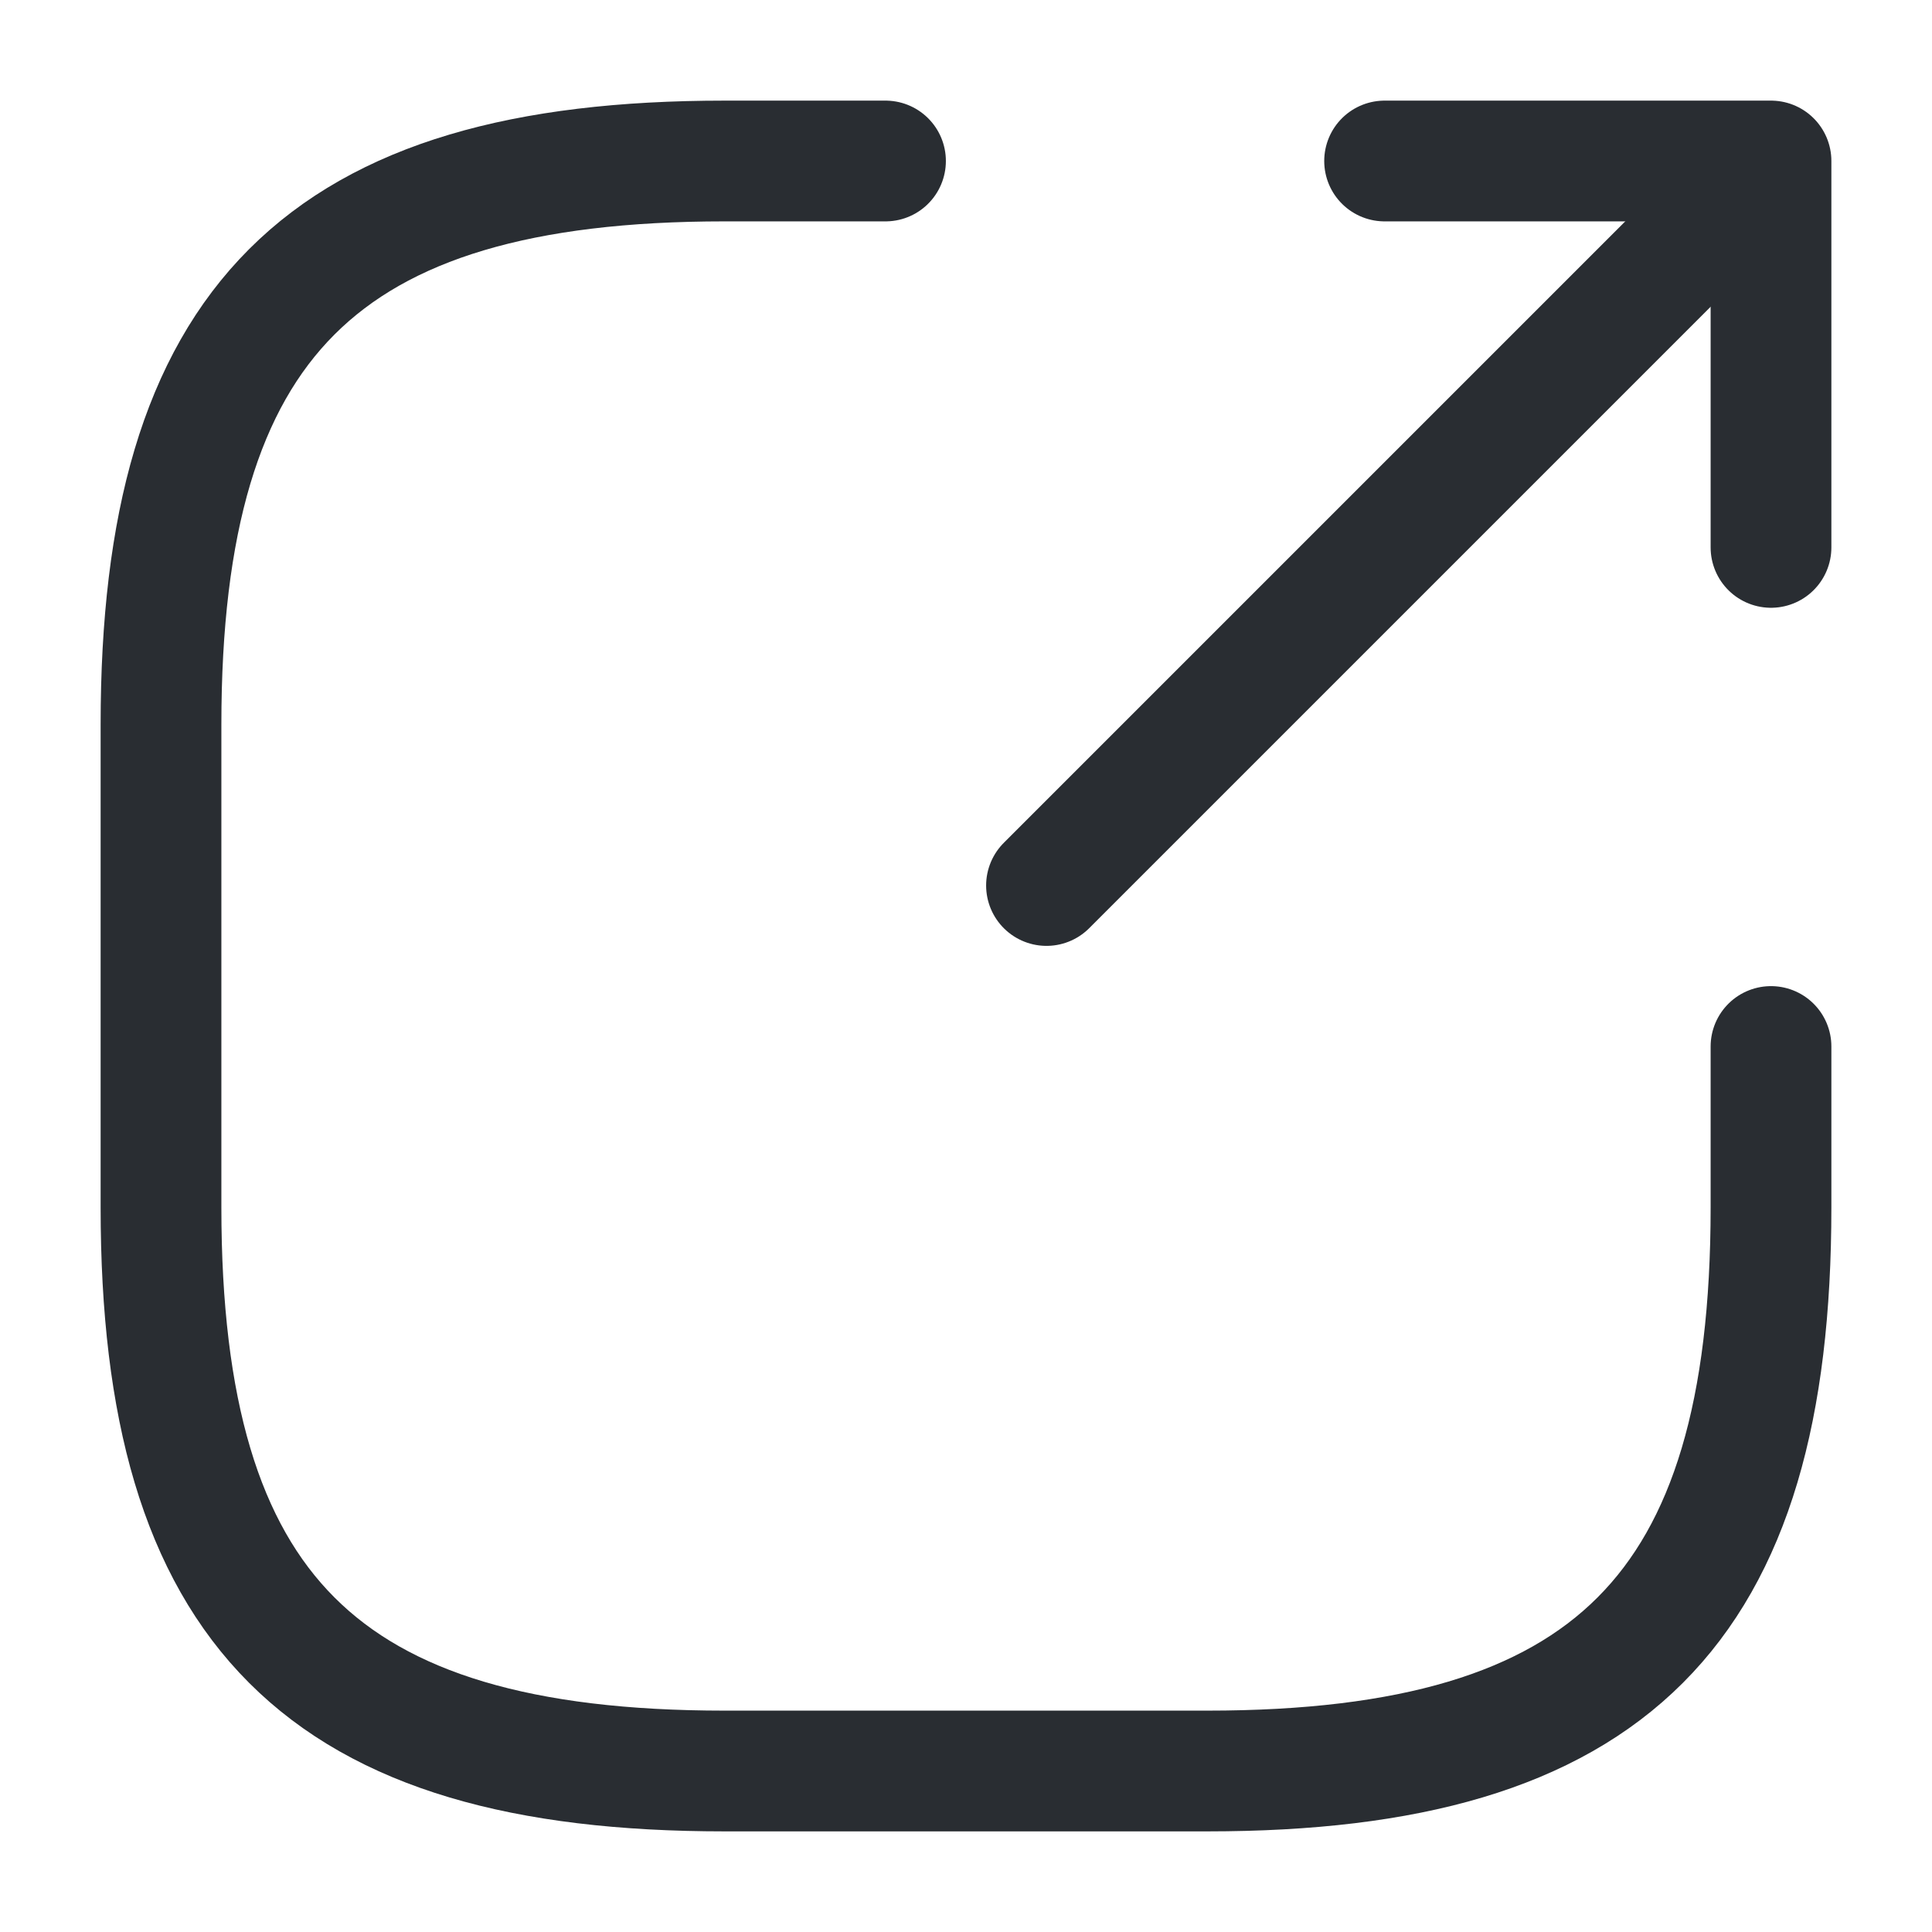
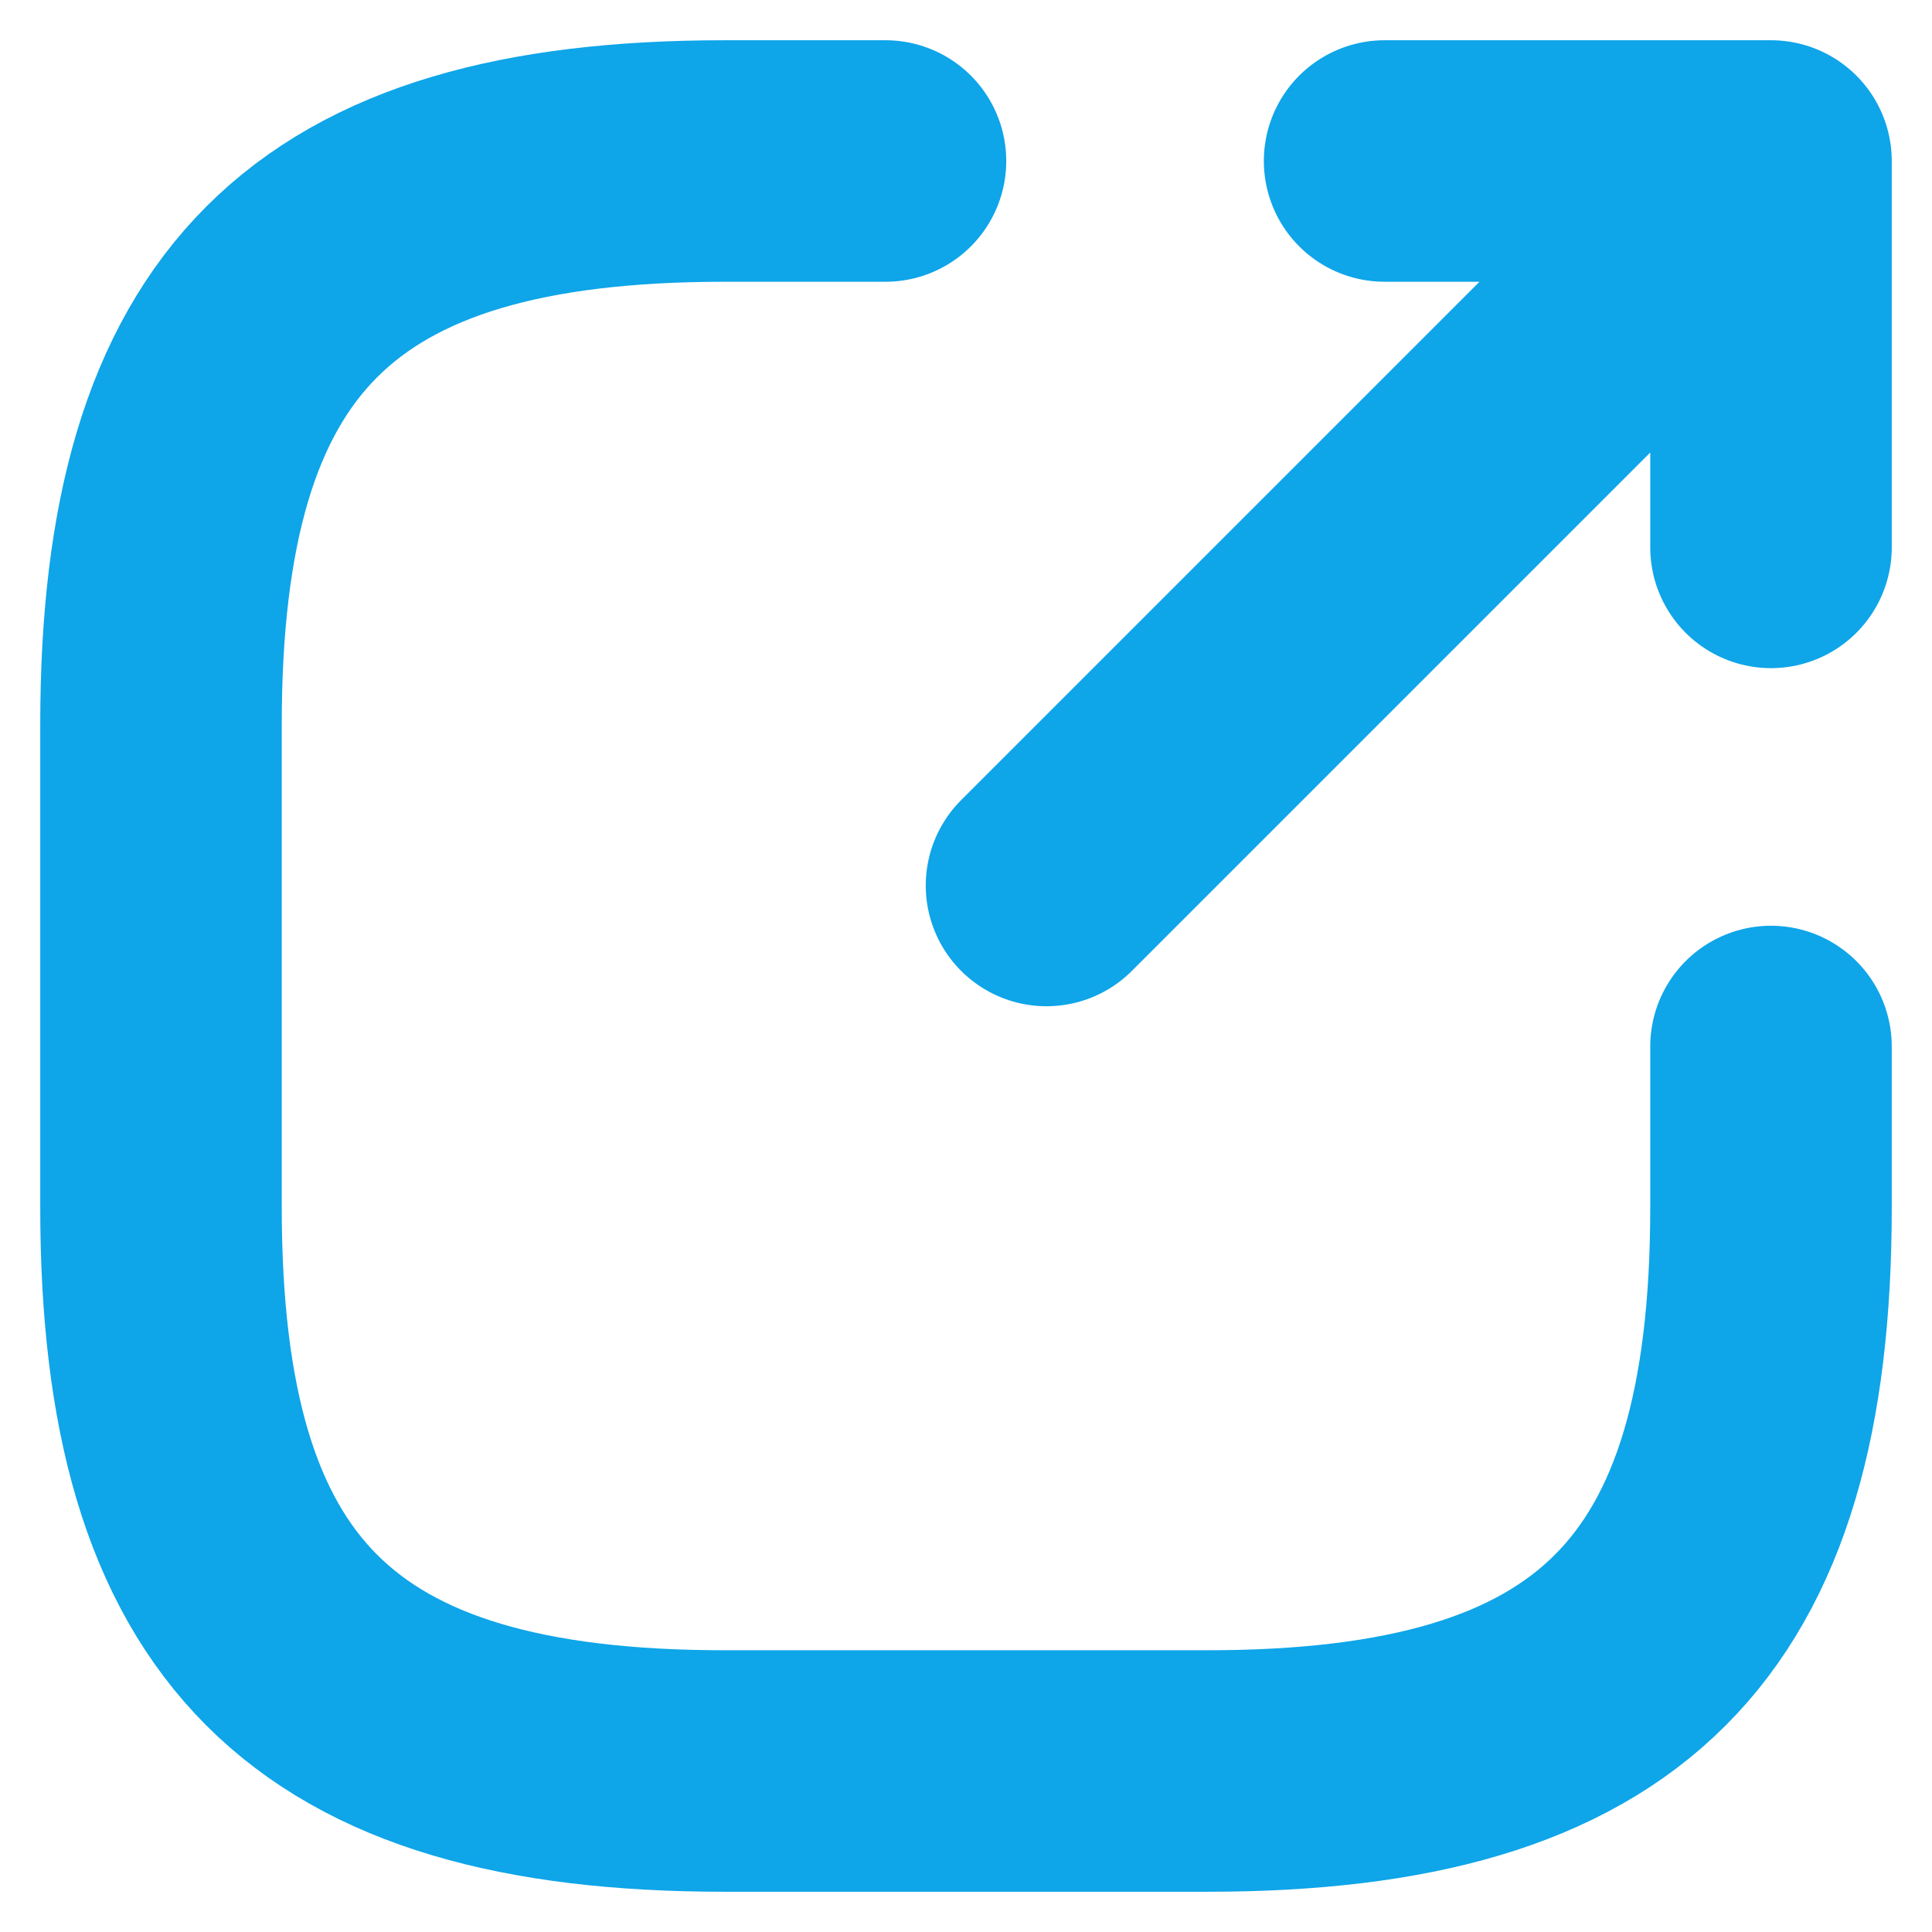
- <svg xmlns="http://www.w3.org/2000/svg" width="24" height="24" viewBox="0 0 24 24" fill="none">
-   <path d="M13 11L21.2 2.8" stroke="#292D32" stroke-width="1.5" stroke-linecap="round" stroke-linejoin="round" />
-   <path d="M22 6.8V2H17.2" stroke="#292D32" stroke-width="1.5" stroke-linecap="round" stroke-linejoin="round" />
-   <path d="M11 2H9C4 2 2 4 2 9V15C2 20 4 22 9 22H15C20 22 22 20 22 15V13" stroke="#292D32" stroke-width="1.5" stroke-linecap="round" stroke-linejoin="round" />
+ <svg xmlns="http://www.w3.org/2000/svg" width="32" height="32" viewBox="0 0 24 24" fill="none">
+   <path stroke="#0ea5e9" stroke-linecap="round" stroke-linejoin="round" stroke-width="3" d="M13 11l8.2-8.2M22 6.8V2h-4.8M11 2H9C4 2 2 4 2 9v6c0 5 2 7 7 7h6c5 0 7-2 7-7v-2" />
</svg>
